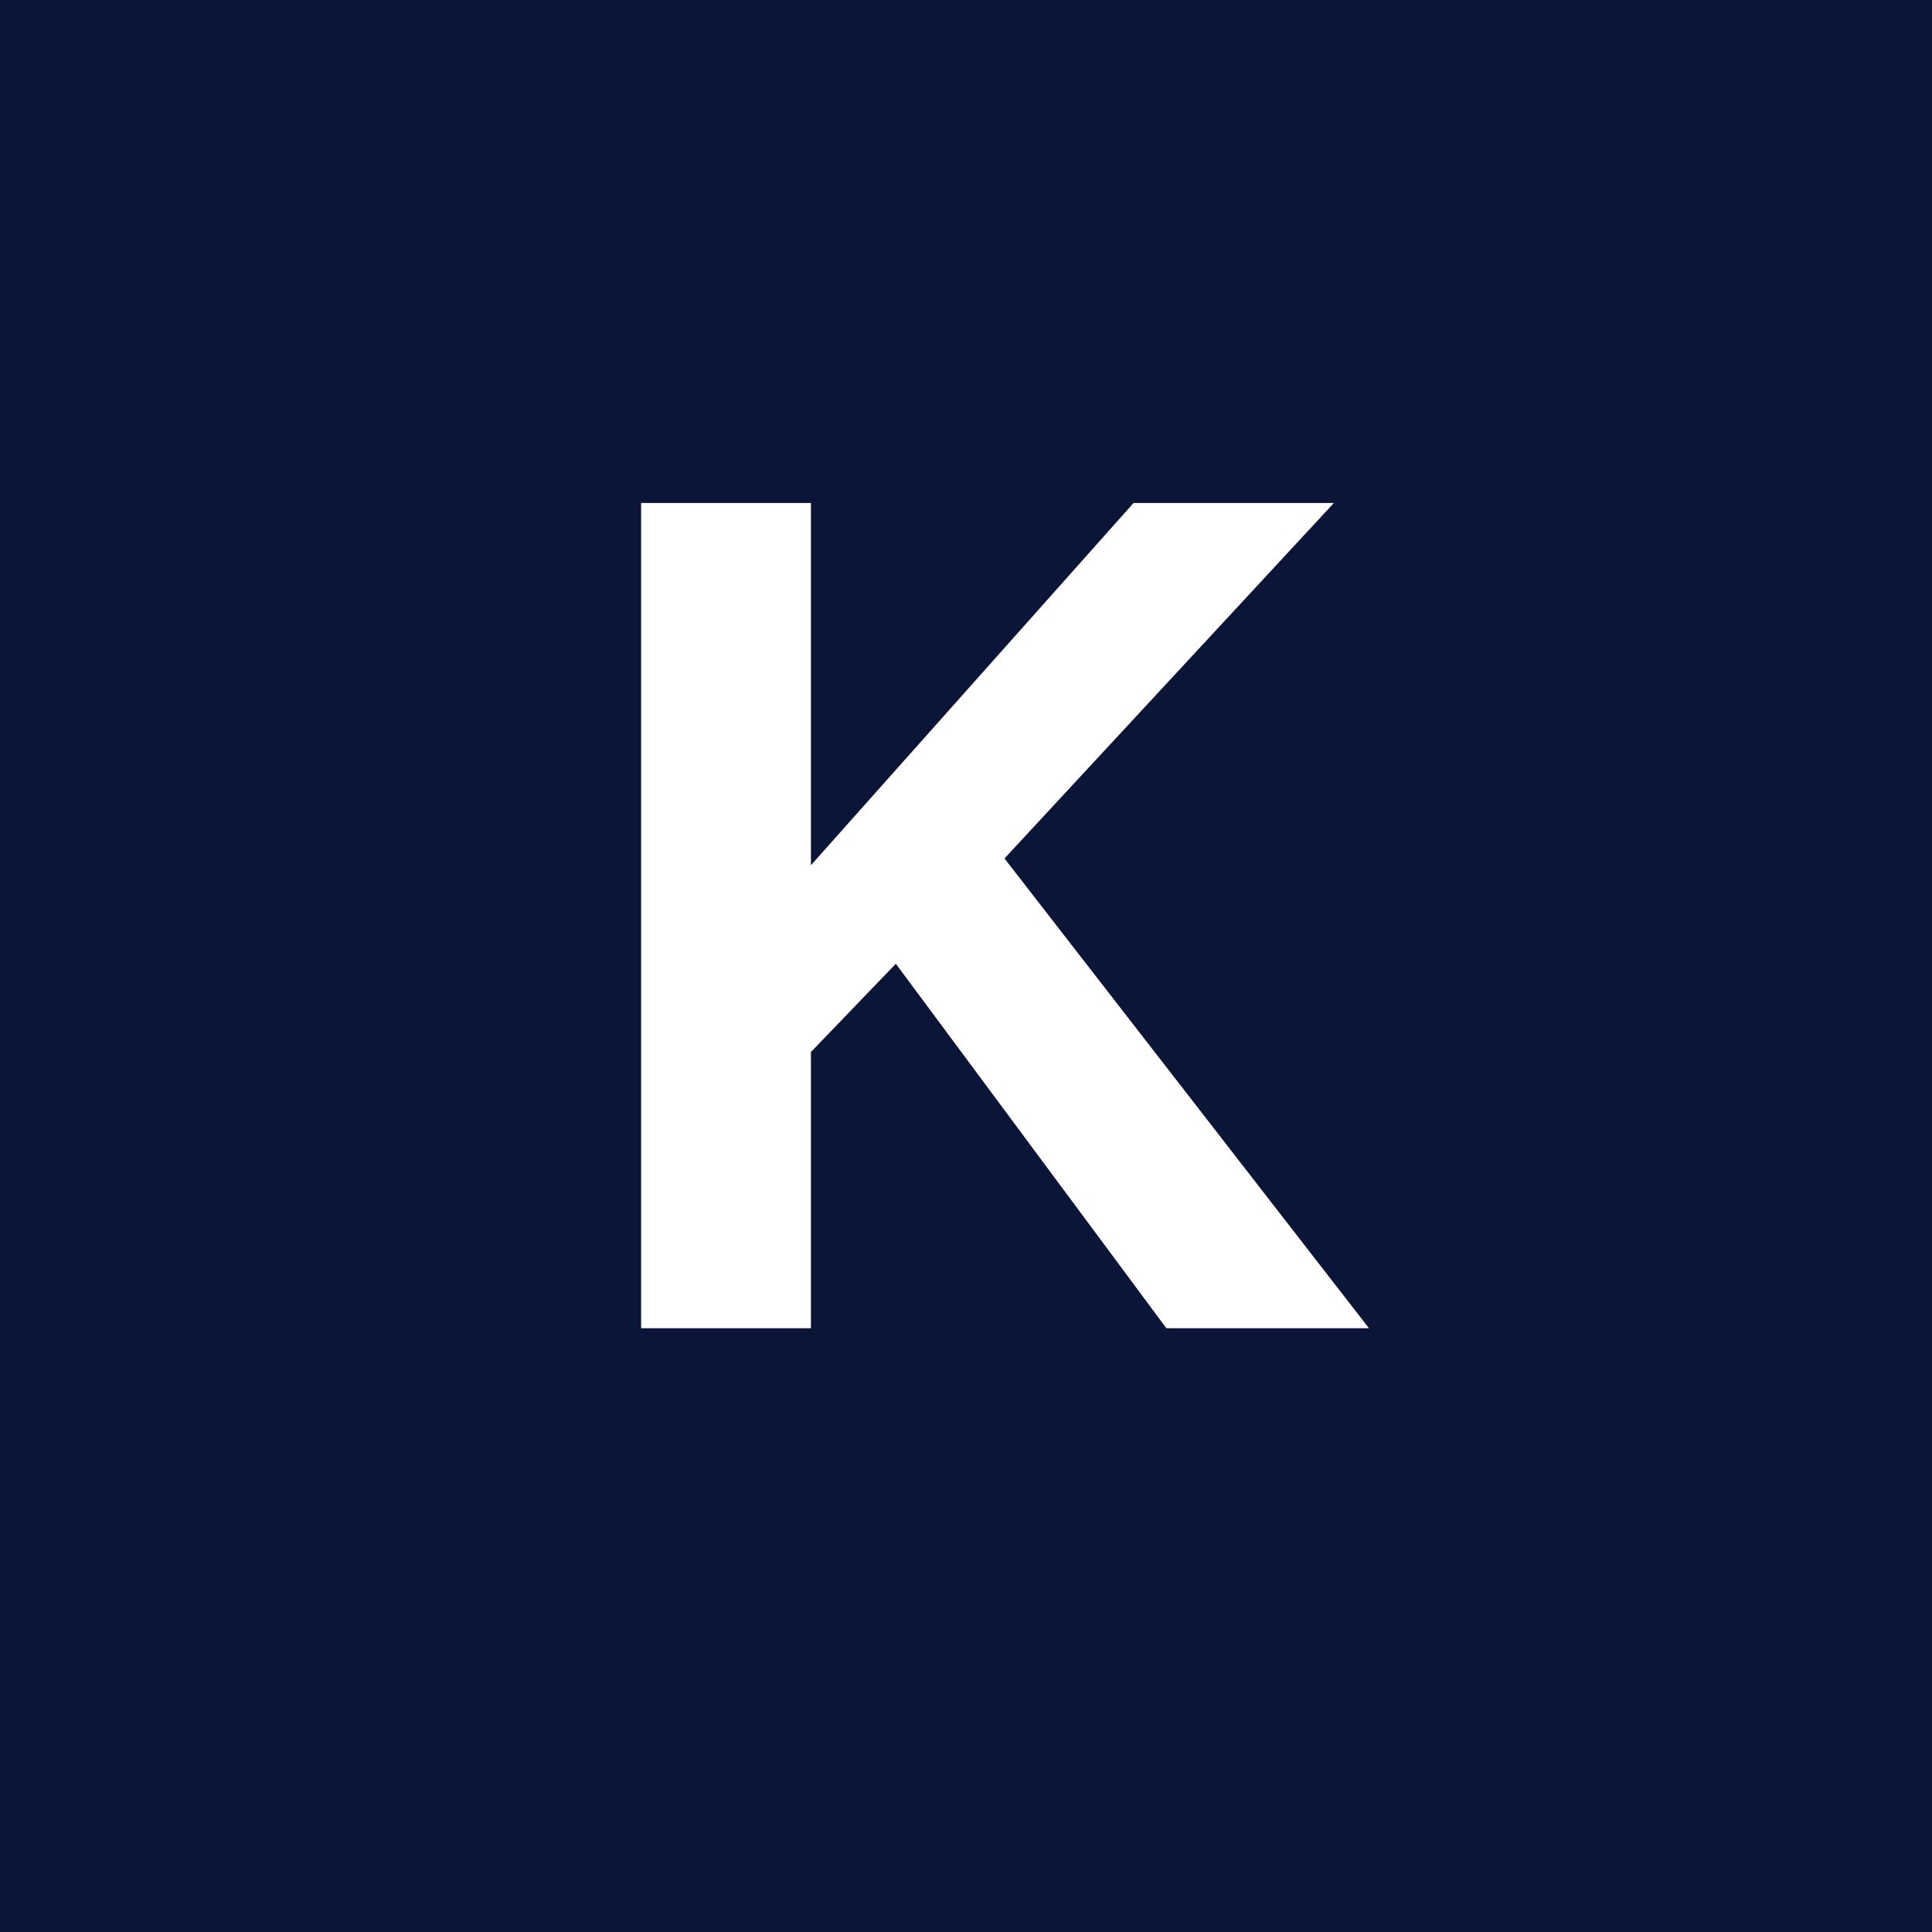
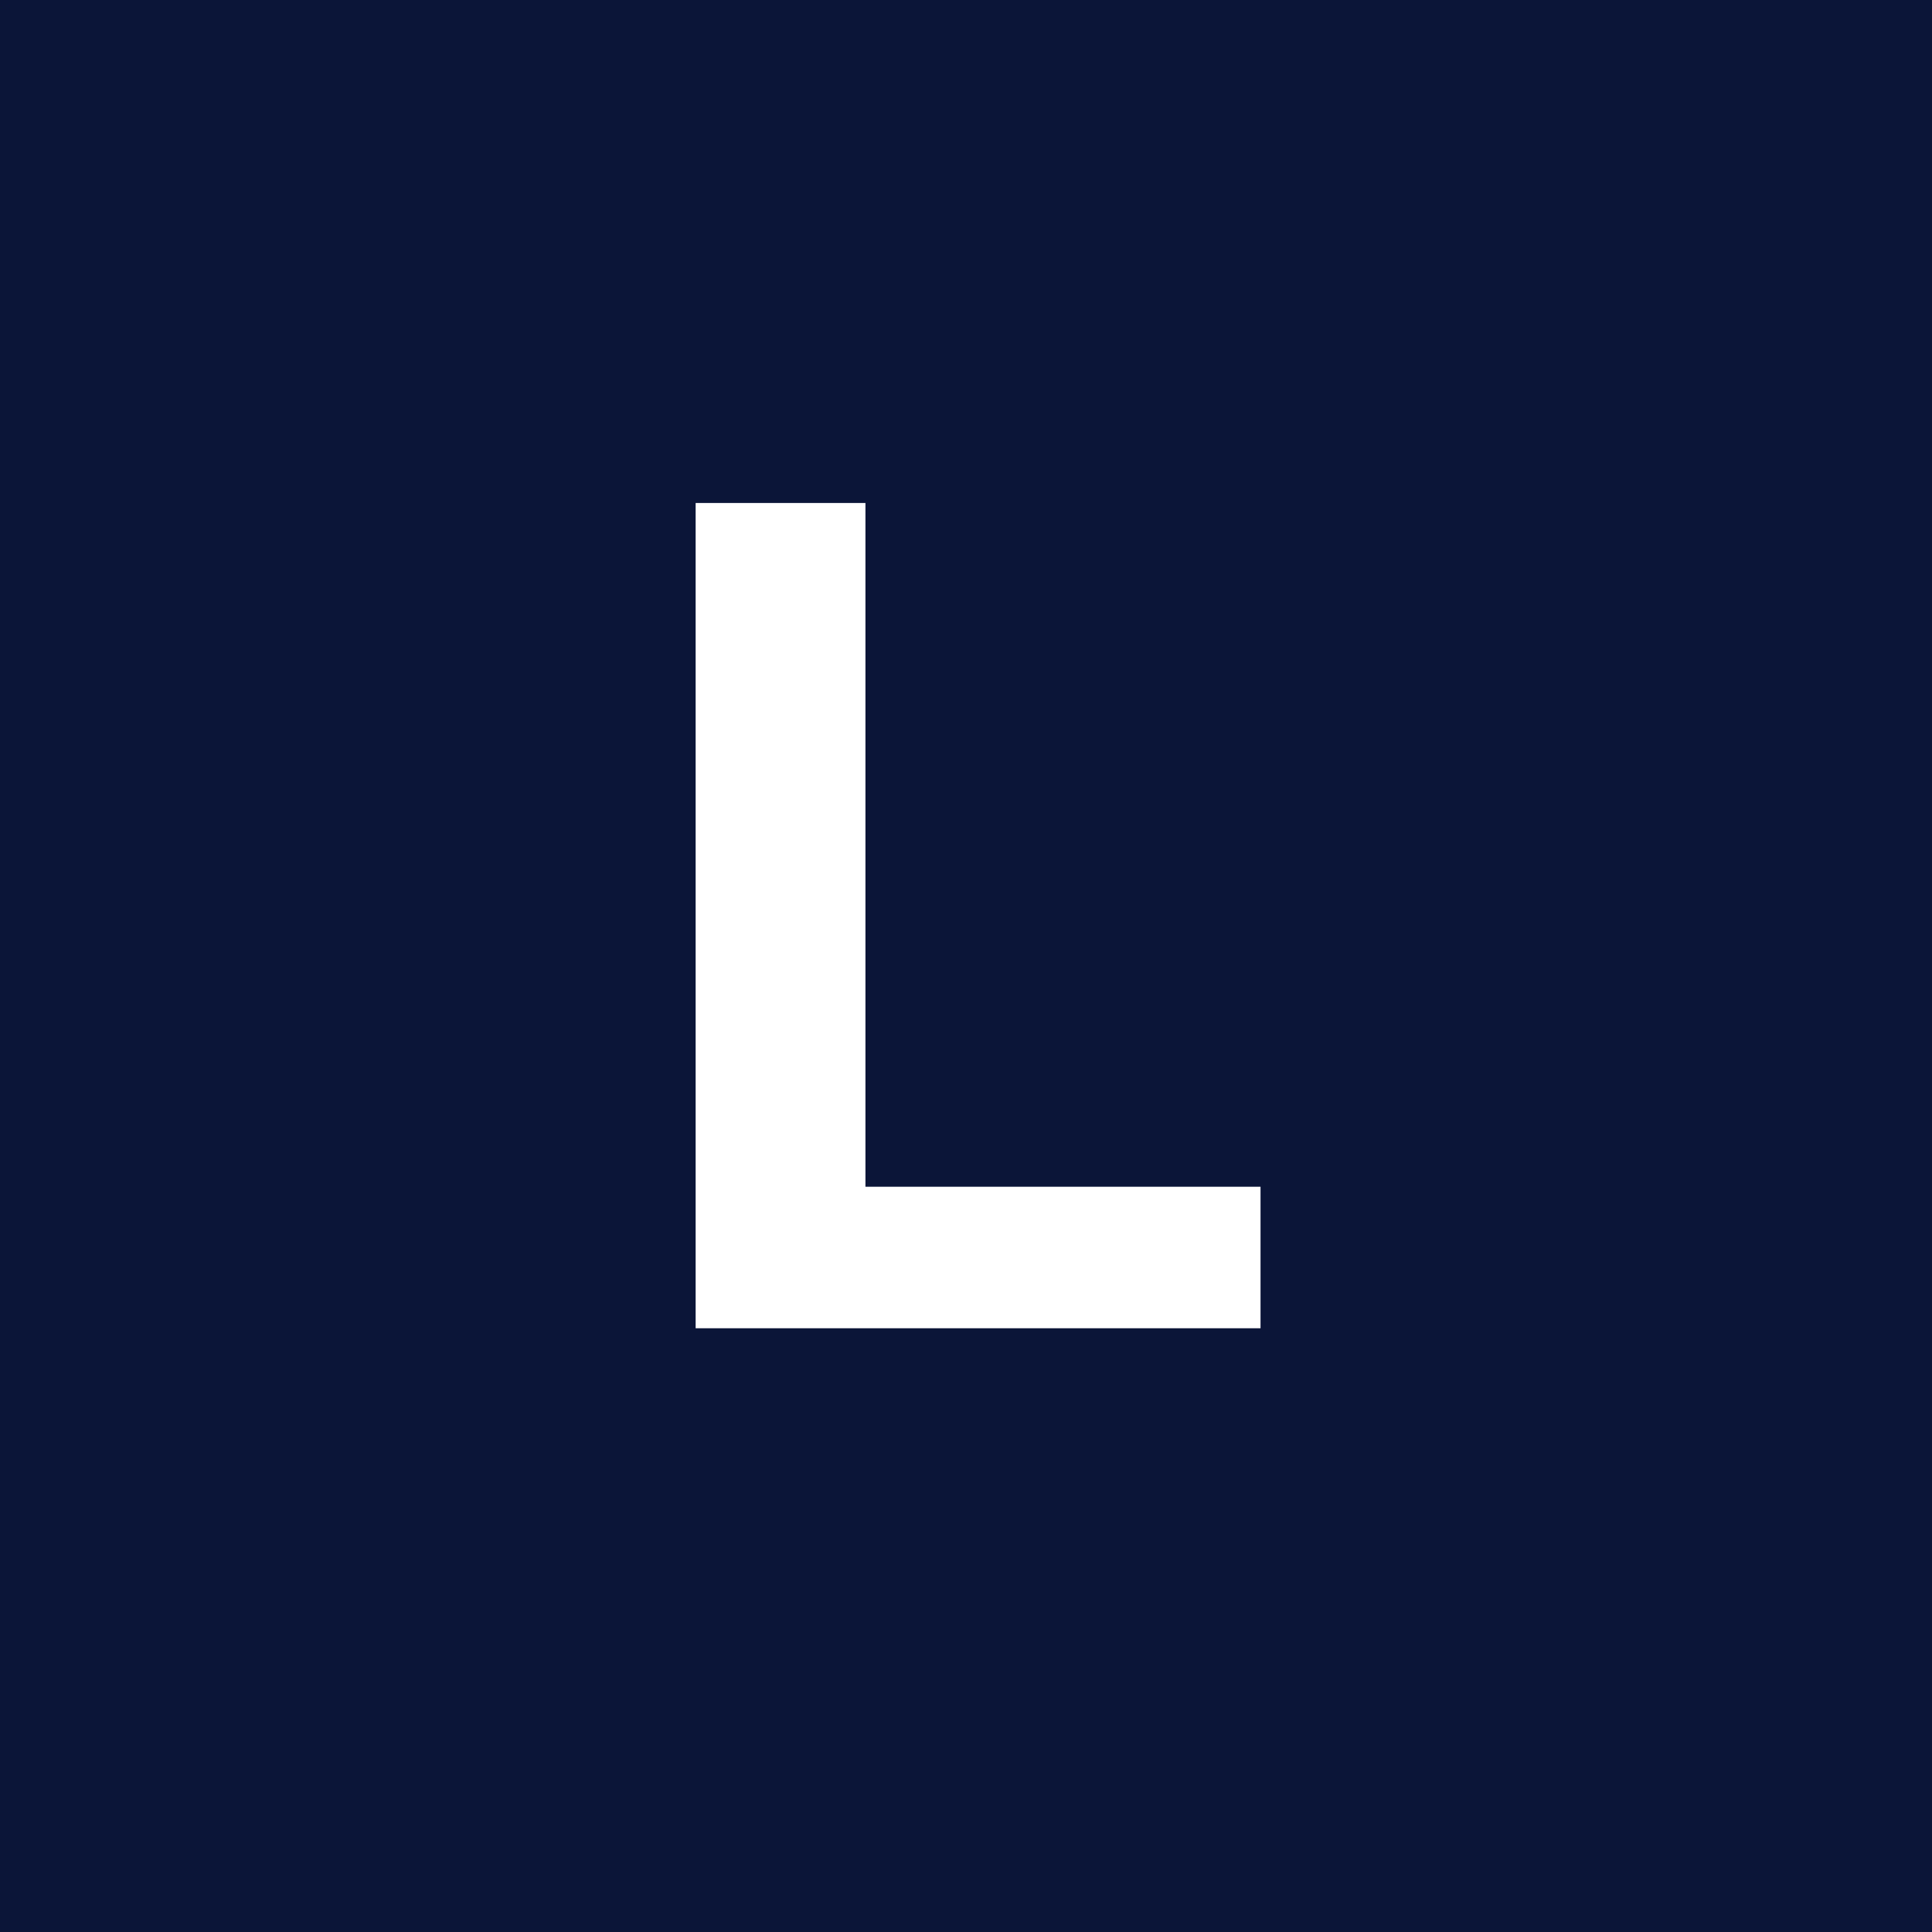
<svg xmlns="http://www.w3.org/2000/svg" viewBox="0 0 512 512" role="img" aria-label="Late Game Academy">
  <rect width="512" height="512" fill="#0B1538" />
-   <text x="256" y="352" font-family="Impact, 'Arial Black', 'Helvetica Neue', sans-serif" font-size="300" font-weight="900" fill="#ffffff" text-anchor="middle" letter-spacing="-6">K</text>
+   <text x="252" y="352" font-family="Impact, 'Arial Black', 'Helvetica Neue', sans-serif" font-size="300" font-weight="900" fill="#ffffff" text-anchor="middle">L</text>
</svg>
